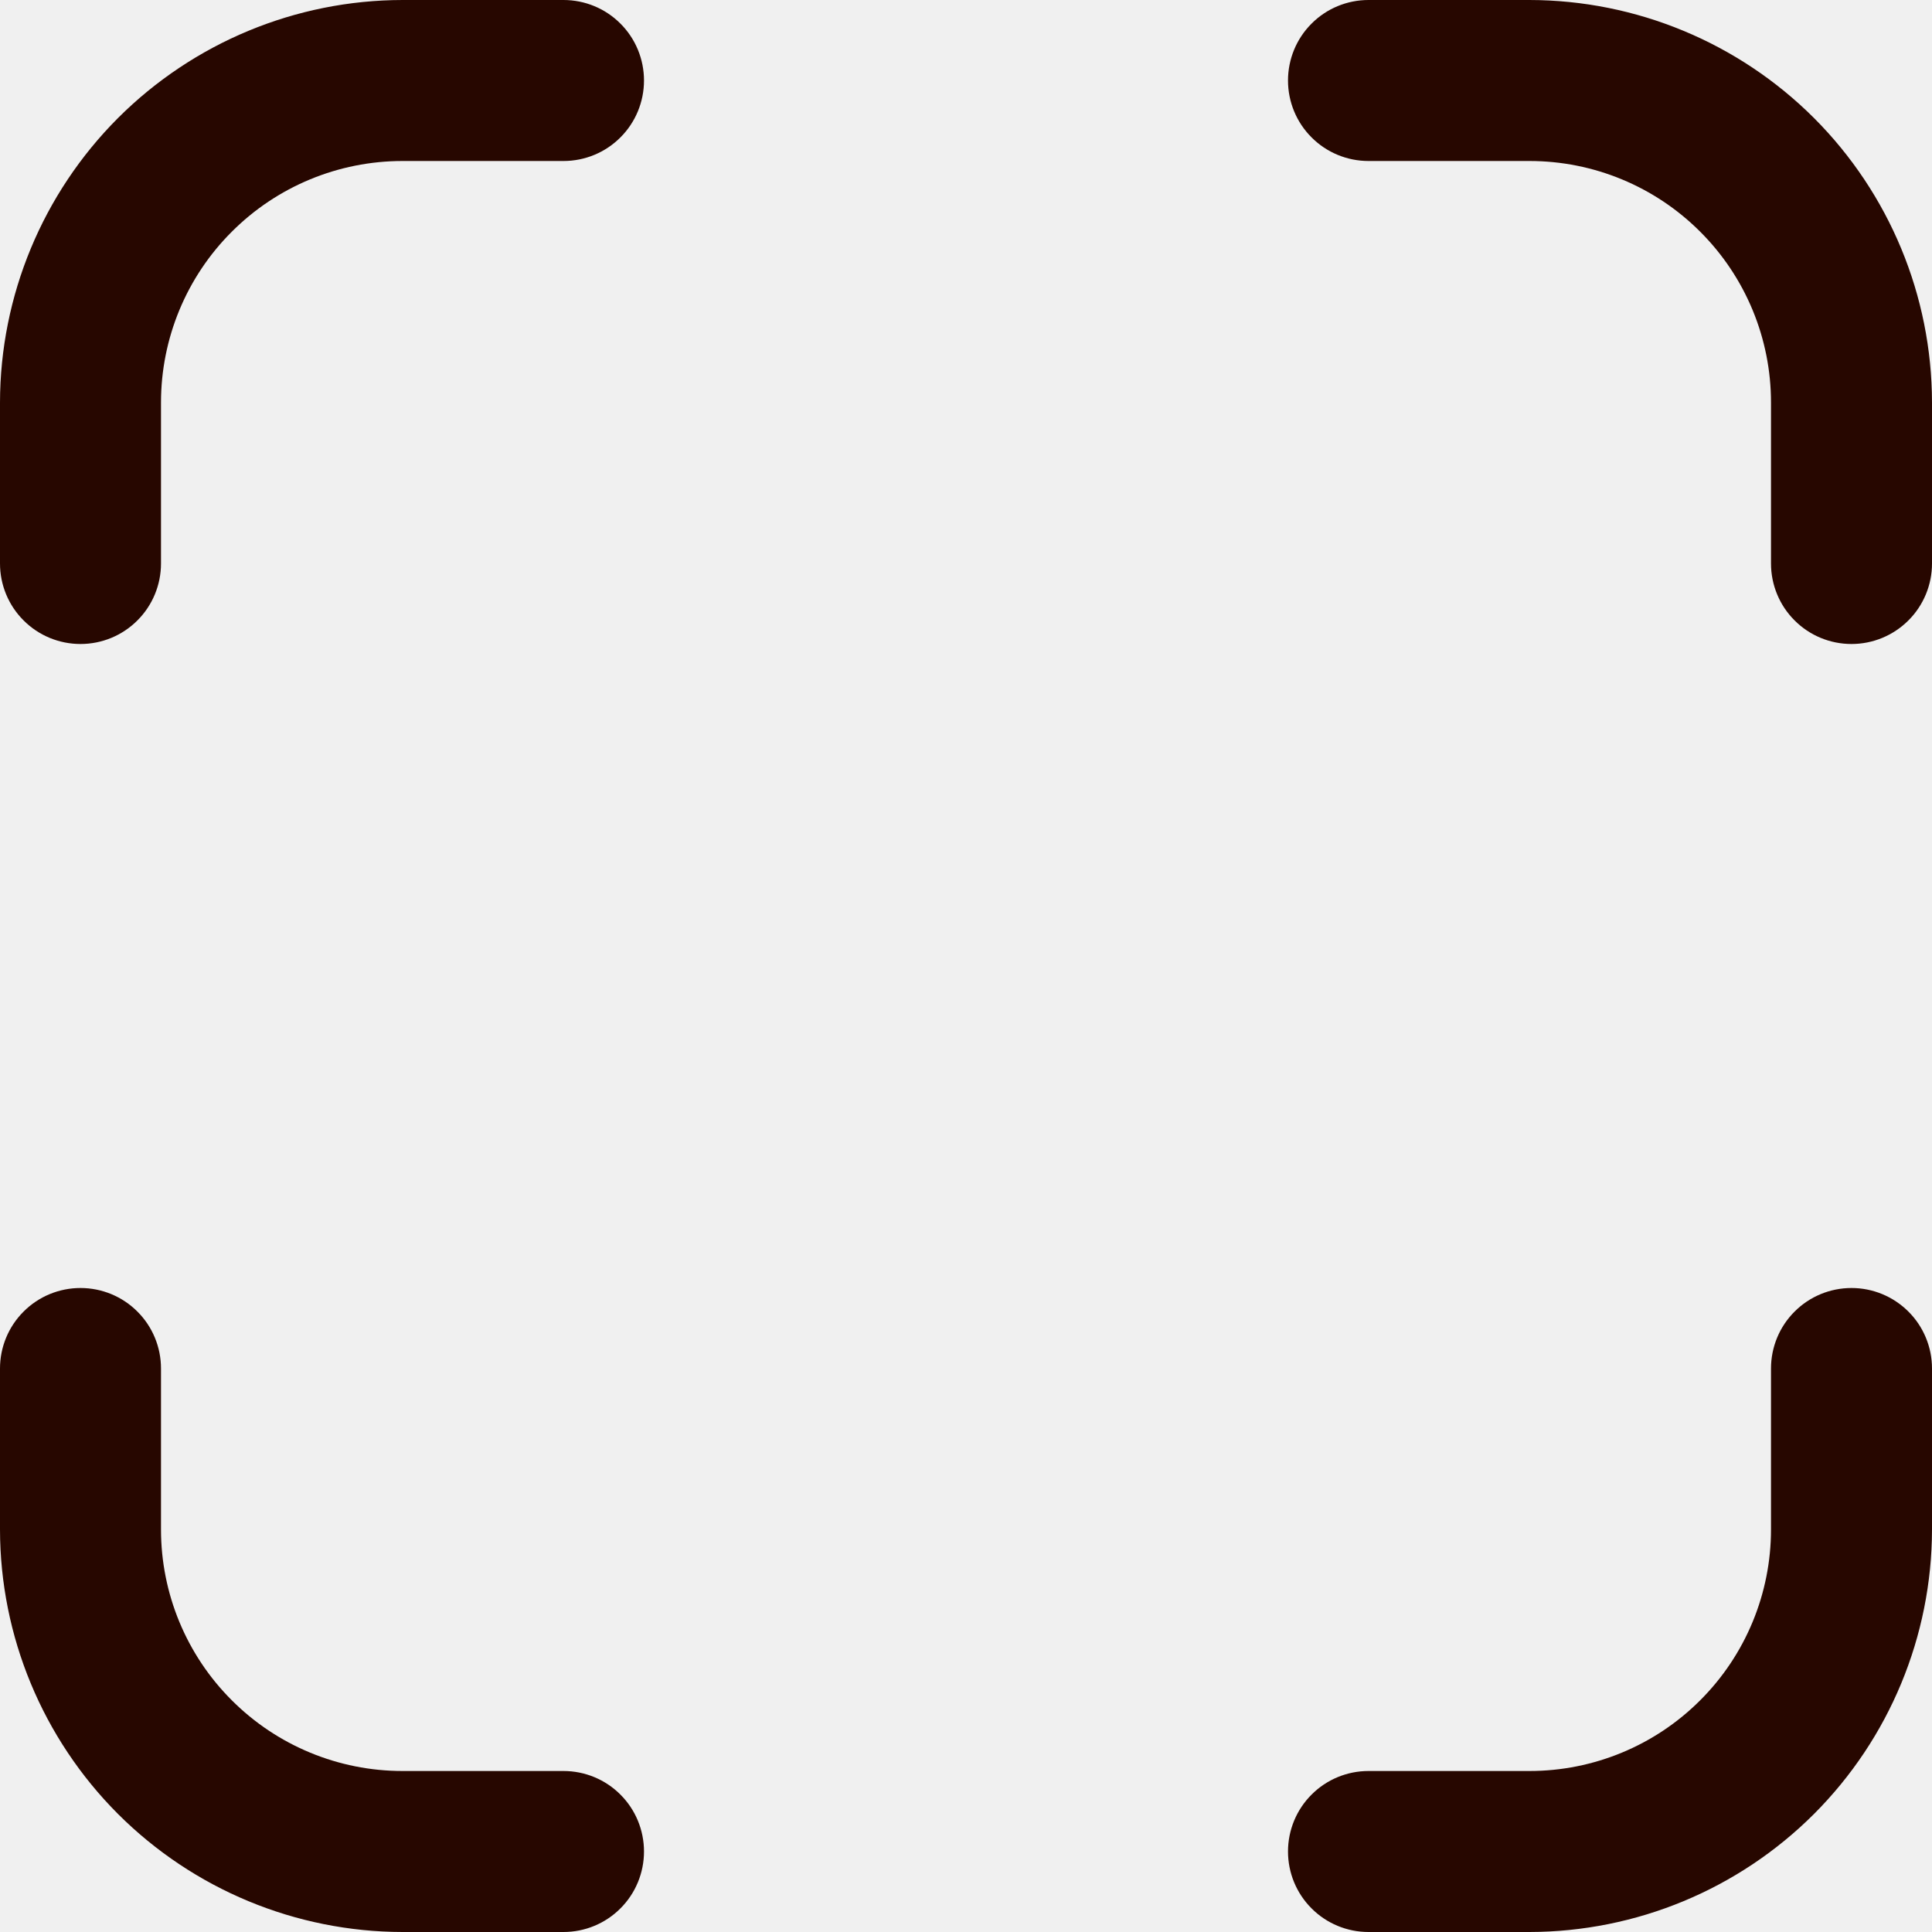
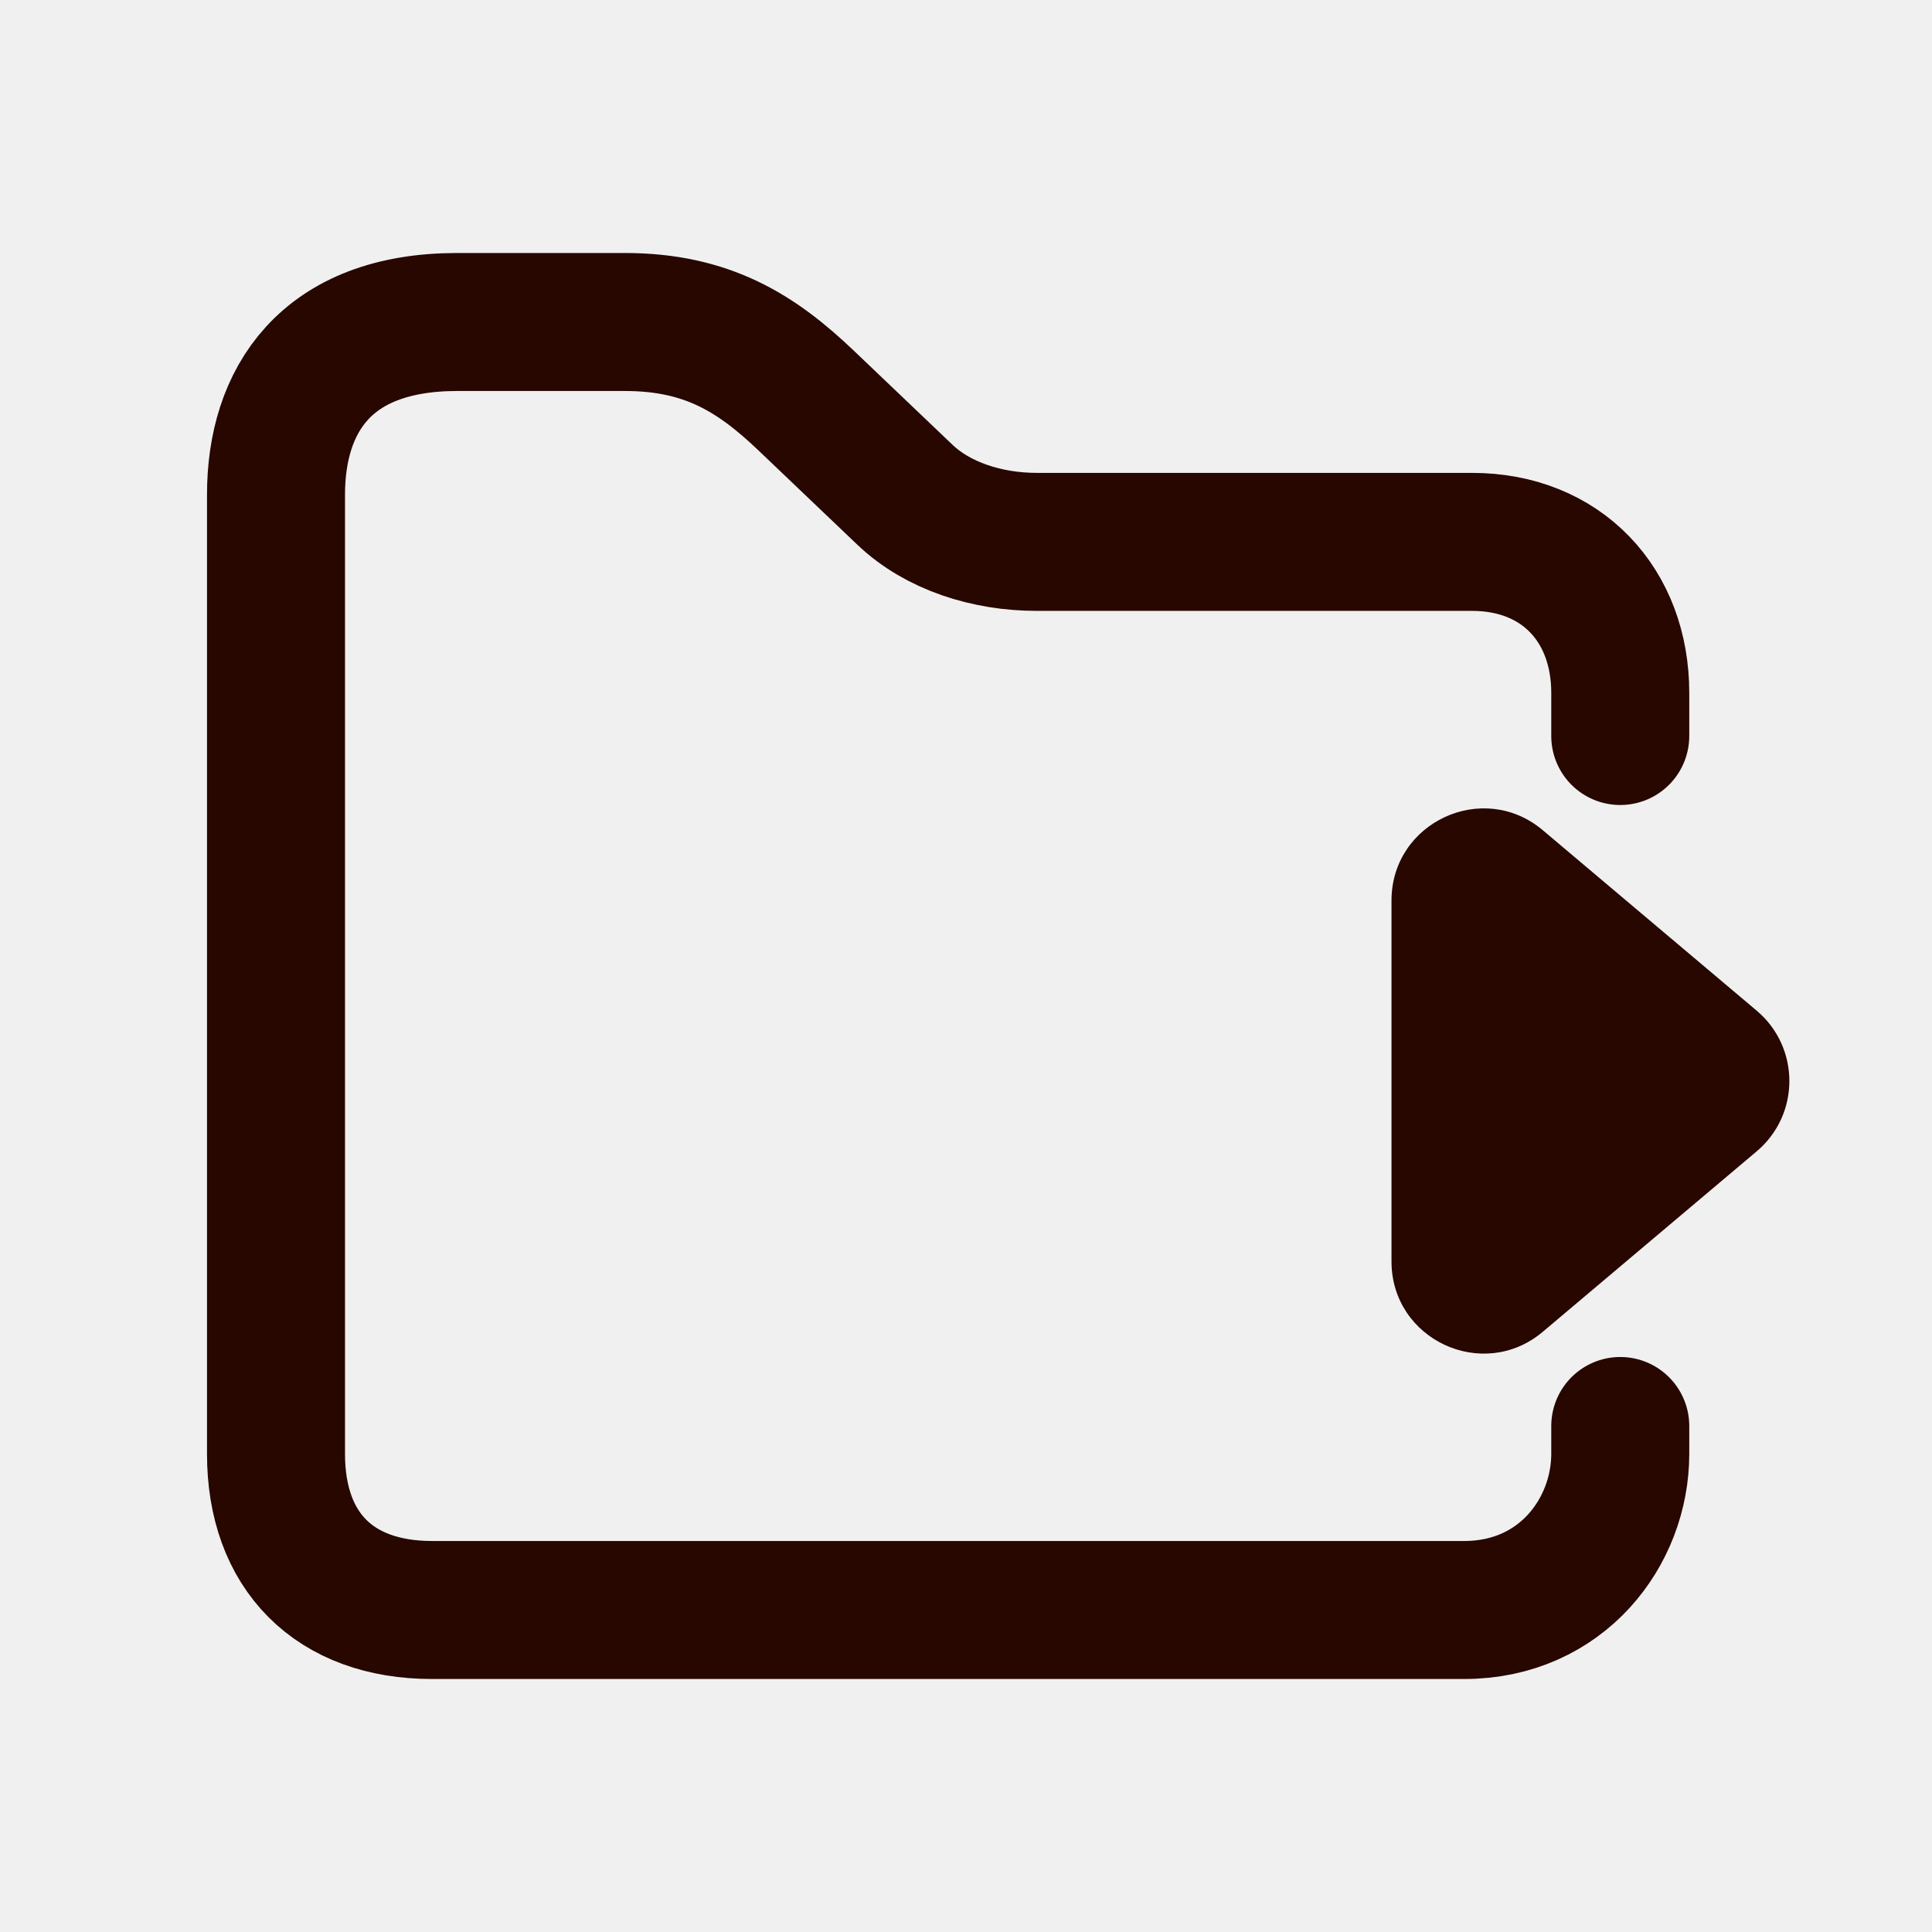
- <svg xmlns="http://www.w3.org/2000/svg" width="24" height="24" viewBox="0 0 24 24" fill="none">
-   <g clip-path="url(#clip0_153_105)">
-     <path d="M19 24H17C16.735 24 16.48 23.895 16.293 23.707C16.105 23.52 16 23.265 16 23C16 22.735 16.105 22.48 16.293 22.293C16.48 22.105 16.735 22 17 22H19C19.796 22 20.559 21.684 21.121 21.121C21.684 20.559 22 19.796 22 19V17C22 16.735 22.105 16.48 22.293 16.293C22.48 16.105 22.735 16 23 16C23.265 16 23.519 16.105 23.707 16.293C23.895 16.48 24 16.735 24 17V19C23.998 20.326 23.471 21.596 22.534 22.534C21.596 23.471 20.325 23.998 19 24V24Z" fill="#270700" />
-     <path d="M1 8C0.735 8 0.48 7.895 0.293 7.707C0.105 7.52 0 7.265 0 7V5C0.002 3.674 0.529 2.404 1.466 1.466C2.404 0.529 3.674 0.002 5 0L7 0C7.265 0 7.52 0.105 7.707 0.293C7.895 0.48 8 0.735 8 1C8 1.265 7.895 1.52 7.707 1.707C7.52 1.895 7.265 2 7 2H5C4.204 2 3.441 2.316 2.879 2.879C2.316 3.441 2 4.204 2 5V7C2 7.265 1.895 7.52 1.707 7.707C1.52 7.895 1.265 8 1 8V8Z" fill="#270700" />
-     <path d="M7 24H5C3.674 23.998 2.404 23.471 1.466 22.534C0.529 21.596 0.002 20.326 0 19L0 17C0 16.735 0.105 16.48 0.293 16.293C0.48 16.105 0.735 16 1 16C1.265 16 1.52 16.105 1.707 16.293C1.895 16.48 2 16.735 2 17V19C2 19.796 2.316 20.559 2.879 21.121C3.441 21.684 4.204 22 5 22H7C7.265 22 7.52 22.105 7.707 22.293C7.895 22.48 8 22.735 8 23C8 23.265 7.895 23.52 7.707 23.707C7.52 23.895 7.265 24 7 24Z" fill="#270700" />
-     <path d="M23 8C22.735 8 22.48 7.895 22.293 7.707C22.105 7.52 22 7.265 22 7V5C22 4.204 21.684 3.441 21.121 2.879C20.559 2.316 19.796 2 19 2H17C16.735 2 16.48 1.895 16.293 1.707C16.105 1.52 16 1.265 16 1C16 0.735 16.105 0.48 16.293 0.293C16.48 0.105 16.735 0 17 0L19 0C20.325 0.002 21.596 0.529 22.534 1.466C23.471 2.404 23.998 3.674 24 5V7C24 7.265 23.895 7.52 23.707 7.707C23.519 7.895 23.265 8 23 8Z" fill="#270700" />
-   </g>
-   <defs>
-     <clipPath id="clip0_153_105">
-       <rect width="24" height="24" fill="white" />
-     </clipPath>
-   </defs>
+ <svg xmlns="http://www.w3.org/2000/svg" width="42" height="42" viewBox="0 0 42 42" fill="none">
+   <path d="M35.223 31V31.606C35.223 33.303 33.95 35 31.83 35L9.392 35C7.272 35 6 33.727 6 31.606V10.756C6 8.707 7.074 7 9.939 7L13.585 7C15.376 7 16.45 7.683 17.524 8.707L19.673 10.756C20.389 11.439 21.463 11.78 22.537 11.78H32C33.95 11.78 35.223 13.156 35.223 15.061V16" stroke-width="3" stroke-linecap="round" stroke="#270700" />
+   <path d="M38.189 21.971C39.136 22.77 39.136 24.23 38.189 25.029L33.54 28.951C32.239 30.049 30.25 29.124 30.25 27.423L30.25 19.577C30.25 17.876 32.239 16.951 33.54 18.049L38.189 21.971Z" fill="#270700" />
</svg>
